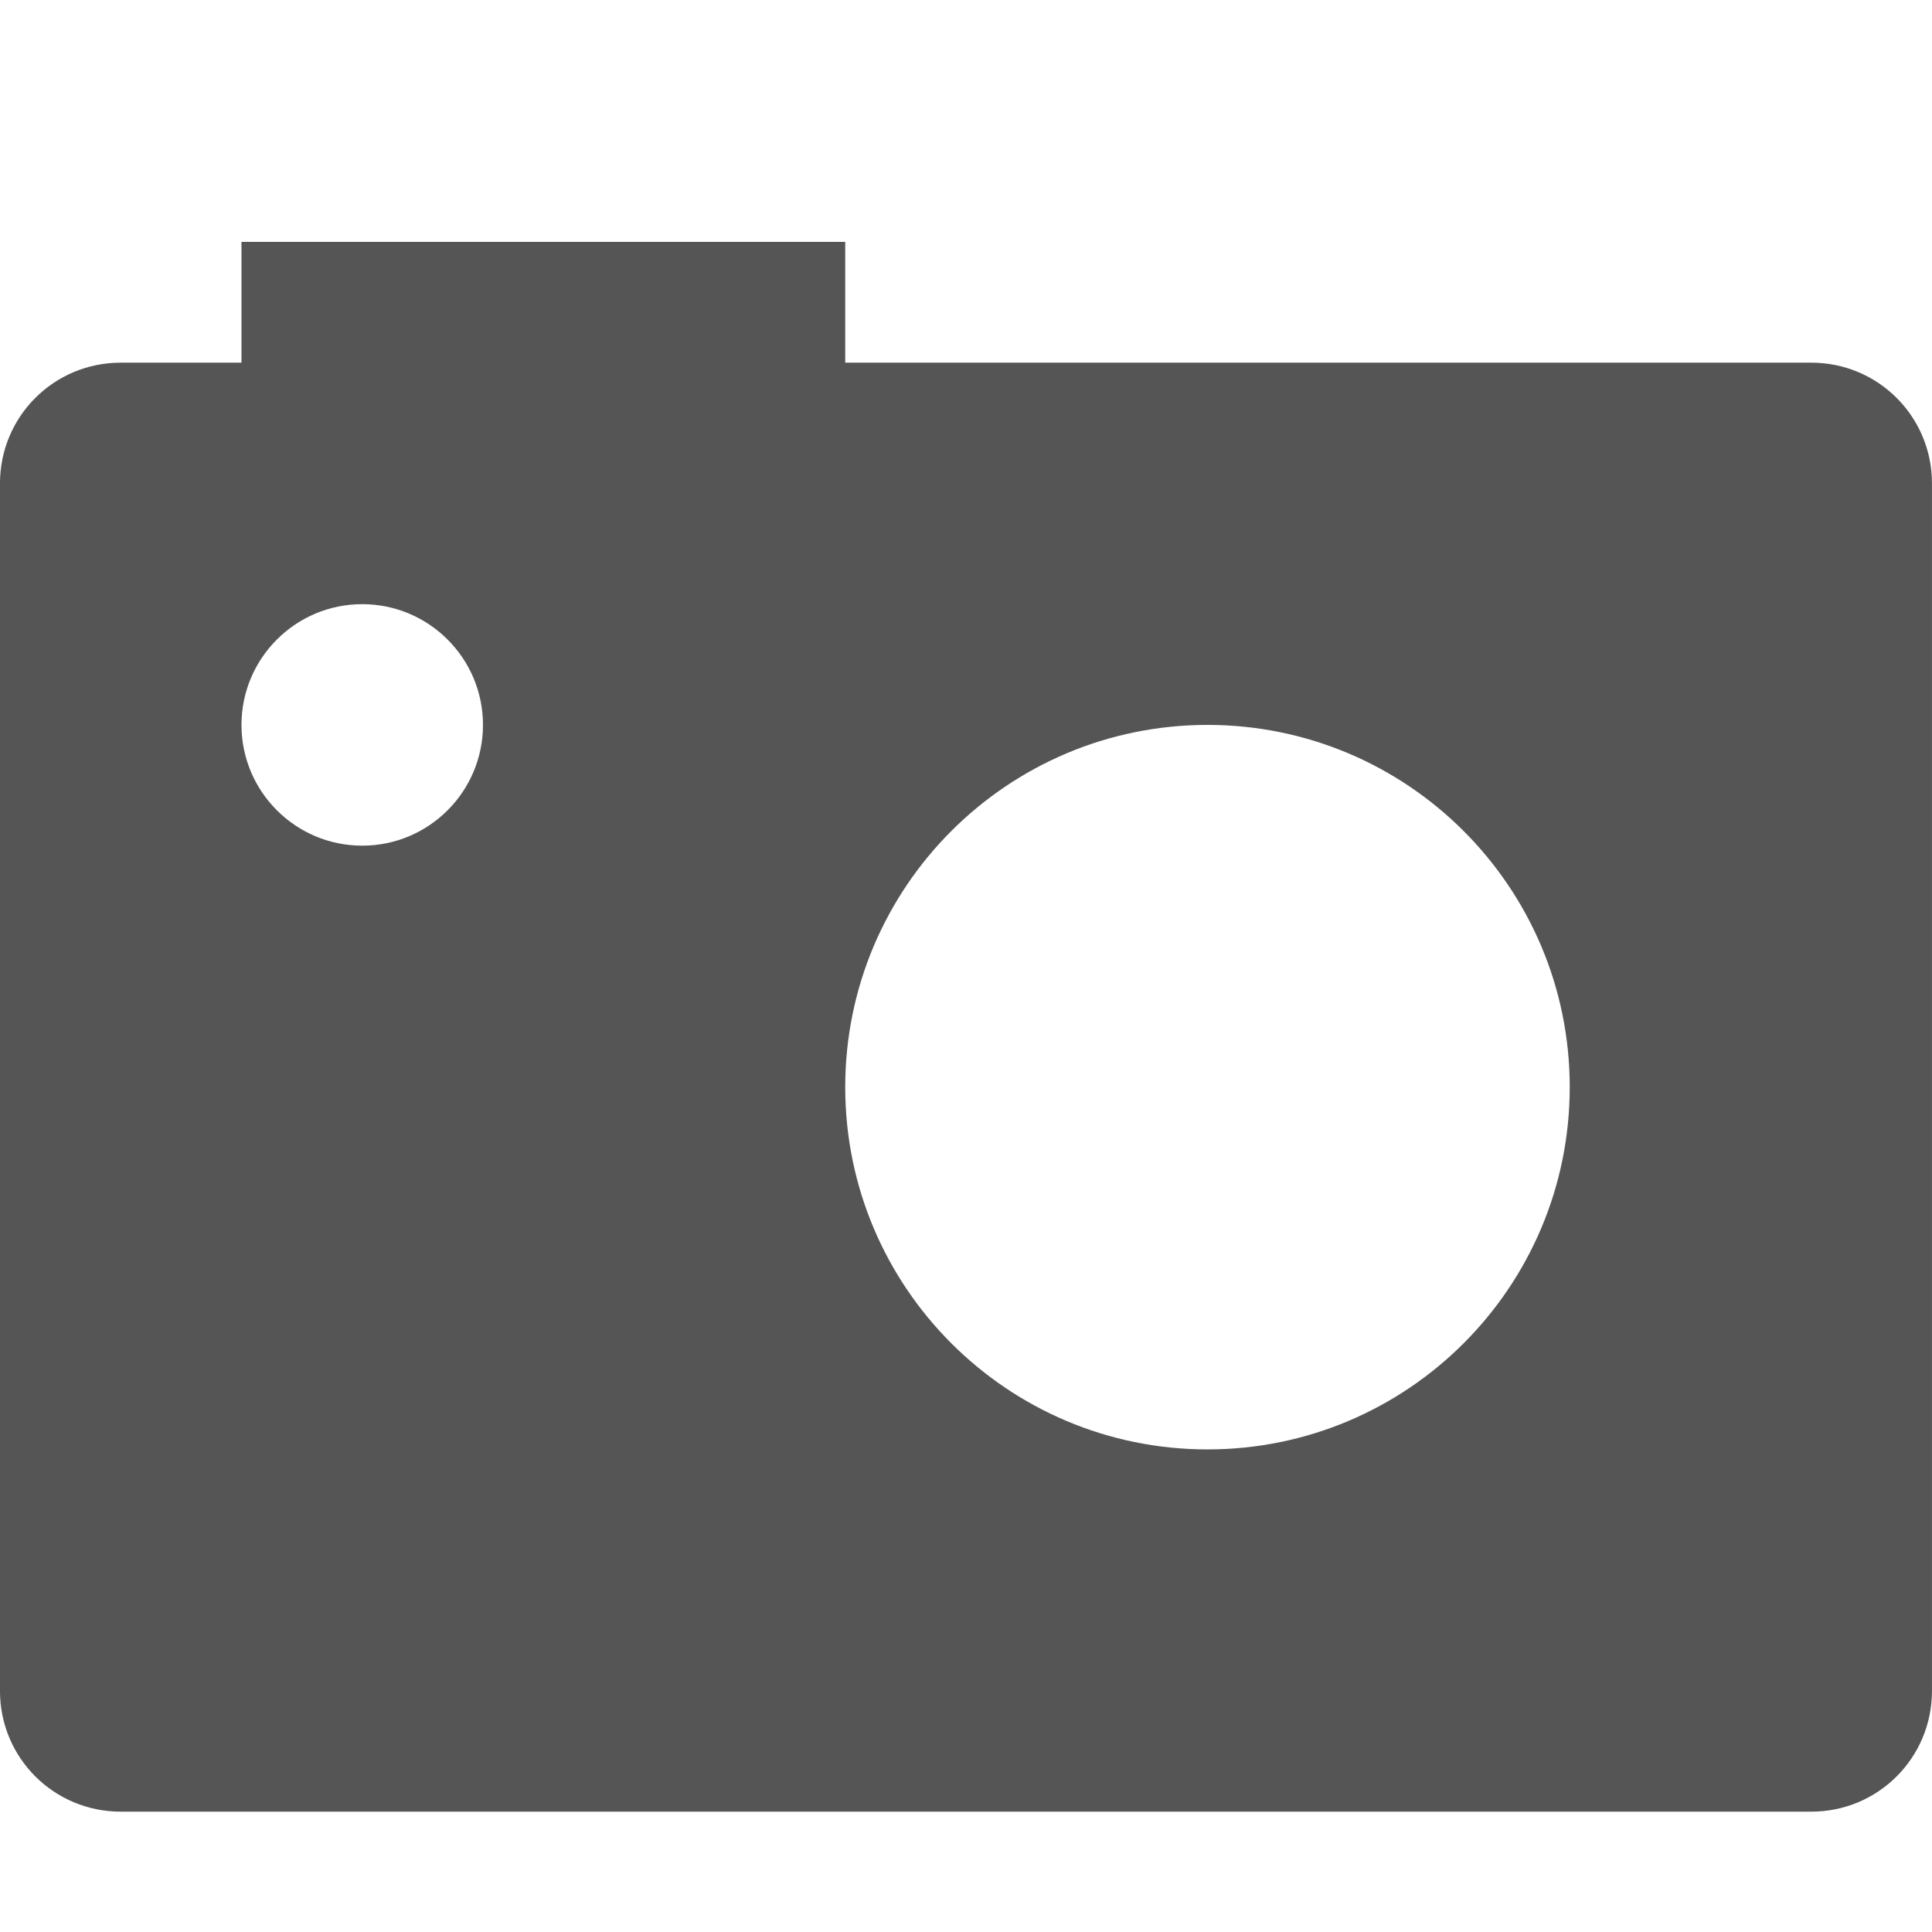
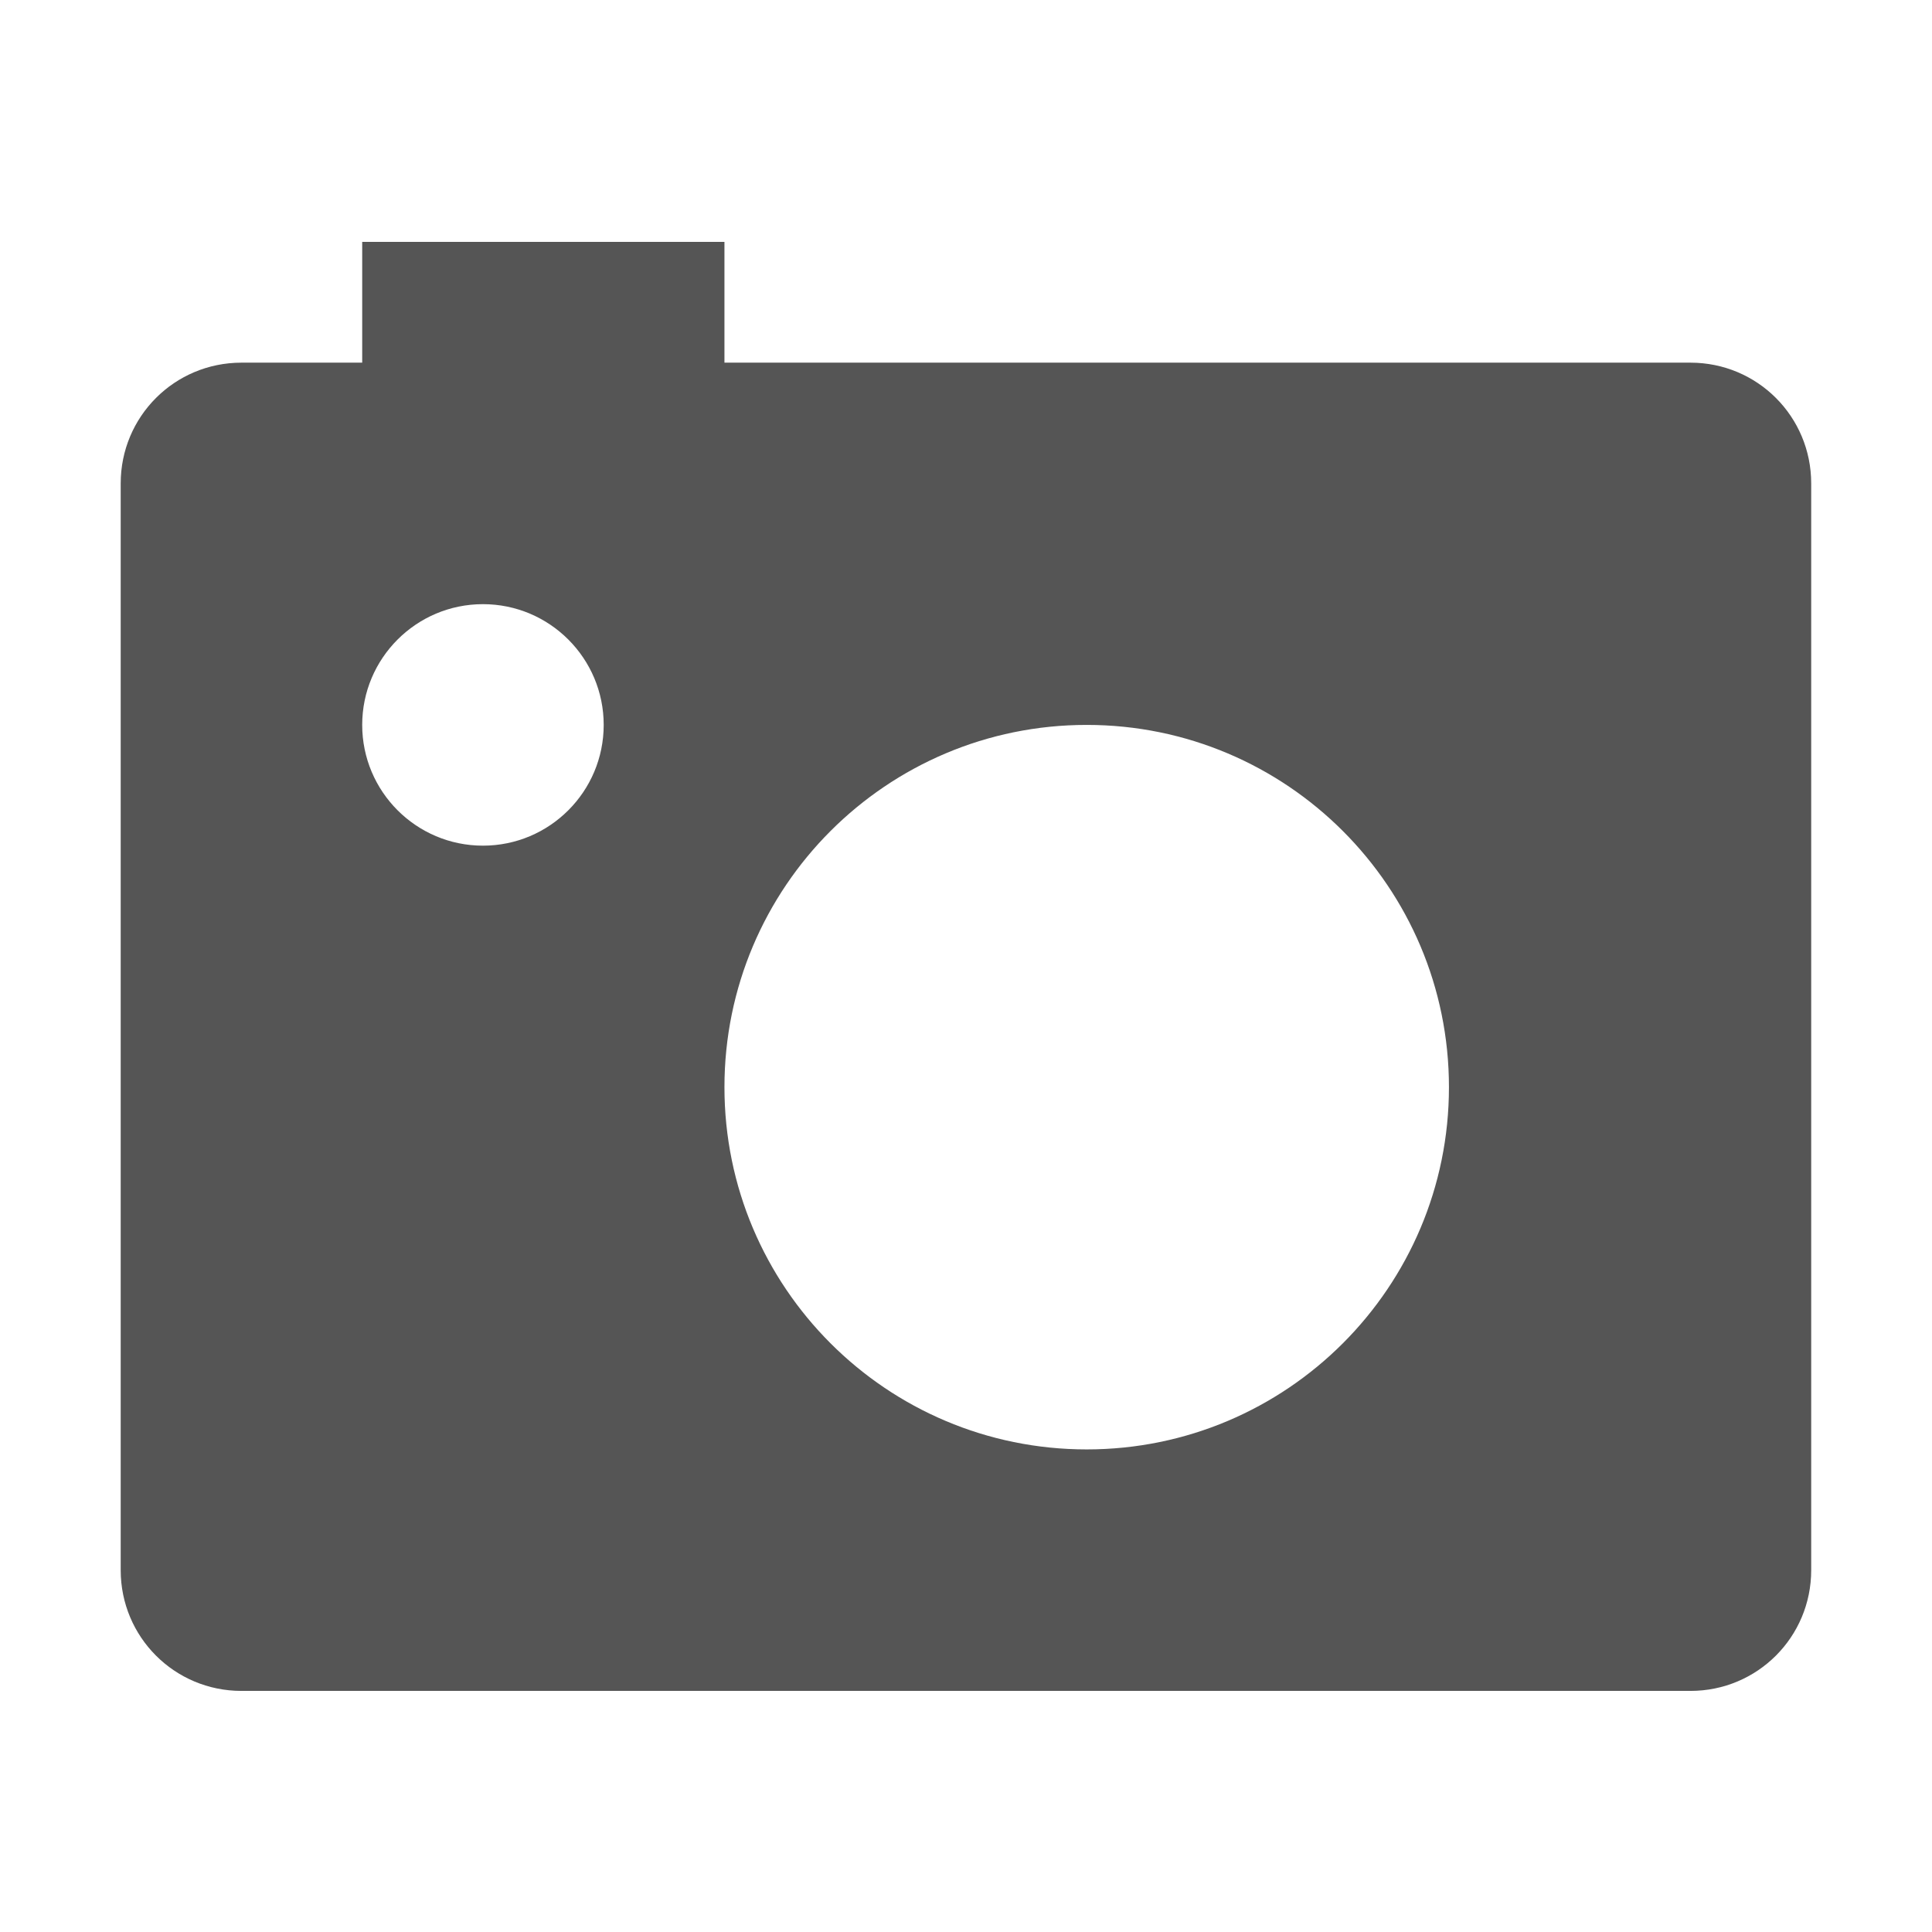
<svg xmlns="http://www.w3.org/2000/svg" xmlns:ns1="http://www.openswatchbook.org/uri/2009/osb" height="16" id="svg7384" style="enable-background:new" version="1.1" width="16">
  <defs id="defs7386">
    <linearGradient id="linearGradient6882" ns1:paint="solid">
      <stop id="stop6884" offset="0" style="stop-color:#555555;stop-opacity:1;" />
    </linearGradient>
    <linearGradient id="linearGradient5606" ns1:paint="solid">
      <stop id="stop5608" offset="0" style="stop-color:#000000;stop-opacity:1;" />
    </linearGradient>
    <filter id="filter7554" style="color-interpolation-filters:sRGB">
      <feBlend id="feBlend7556" in2="BackgroundImage" mode="darken" />
    </filter>
  </defs>
-   <g id="layer9" style="display:inline" transform="translate(-585.0002,159.0034)" />
-   <g id="layer10" style="display:inline;filter:url(#filter7554)" transform="translate(-585.0002,159.0034)">
-     <path d="m 587,-157 0,1 -1,0 c -0.554,0 -1,0.446 -1,1 l 0,10 c 0,0.554 0.446,1 1,1 l 14,0 c 0.554,0 1,-0.446 1,-1 l 0,-10 c 0,-0.554 -0.446,-1 -1,-1 l -8,0 0,-1 -5,0 z m 1,3 c 0.552,0 1,0.448 1,1 0,0.552 -0.448,1 -1,1 -0.552,0 -1,-0.448 -1,-1 0,-0.552 0.448,-1 1,-1 z m 7,1 a 3,3 0 0 1 3,3 3,3 0 0 1 -3,3 3,3 0 0 1 -3,-3 3,3 0 0 1 3,-3 z" id="rect4539" style="display:inline;opacity:1;fill:#555555;fill-opacity:1;stroke:none;stroke-width:8;stroke-linecap:round;stroke-linejoin:miter;stroke-miterlimit:4;stroke-dasharray:none;stroke-opacity:1;enable-background:new" />
+   <g id="layer9" style="display:inline" transform="translate(-585.0004,159.0034)" />
+   <g id="layer10" style="display:inline;filter:url(#filter7554)" transform="translate(-585.0004,159.0034)">
+     <path d="m 588,-157 0,1 -1,0 c -0.554,0 -1,0.446 -1,1 l 0,9 c 0,0.554 0.446,1 1,1 l 12,0 c 0.554,0 1,-0.446 1,-1 l 0,-9 c 0,-0.554 -0.446,-1 -1,-1 l -8,0 0,-1 z m 1,3 c 0.552,0 1,0.448 1,1 0,0.552 -0.448,1 -1,1 -0.552,0 -1,-0.448 -1,-1 0,-0.552 0.448,-1 1,-1 z m 5,1 c 1.657,0 3,1.343 3,3 0,1.657 -1.343,3 -3,3 -1.657,0 -3,-1.343 -3,-3 0,-1.657 1.343,-3 3,-3 z" id="rect4539" style="display:inline;opacity:1;fill:#555555;fill-opacity:1;stroke:none;stroke-width:8;stroke-linecap:round;stroke-linejoin:miter;stroke-miterlimit:4;stroke-dasharray:none;stroke-opacity:1;enable-background:new" />
  </g>
-   <g id="layer1" style="display:inline" transform="translate(-344,-457.9966)" />
-   <g id="layer14" style="display:inline" transform="translate(-585.0002,159.0034)" />
-   <g id="layer15" style="display:inline" transform="translate(-585.0002,159.0034)" />
-   <g id="g71291" style="display:inline" transform="translate(-585.0002,159.0034)" />
-   <g id="layer2" style="display:inline" transform="translate(-344,-307.9966)" />
-   <g id="layer12" style="display:inline" transform="translate(-585.0002,159.0034)" />
+   <g id="layer1" style="display:inline" transform="translate(-344.0002,-457.9966)" />
+   <g id="layer14" style="display:inline" transform="translate(-585.0004,159.0034)" />
+   <g id="layer15" style="display:inline" transform="translate(-585.0004,159.0034)" />
+   <g id="g71291" style="display:inline" transform="translate(-585.0004,159.0034)" />
+   <g id="layer2" style="display:inline" transform="translate(-344.0002,-307.9966)" />
+   <g id="layer12" style="display:inline" transform="translate(-585.0004,159.0034)" />
</svg>
